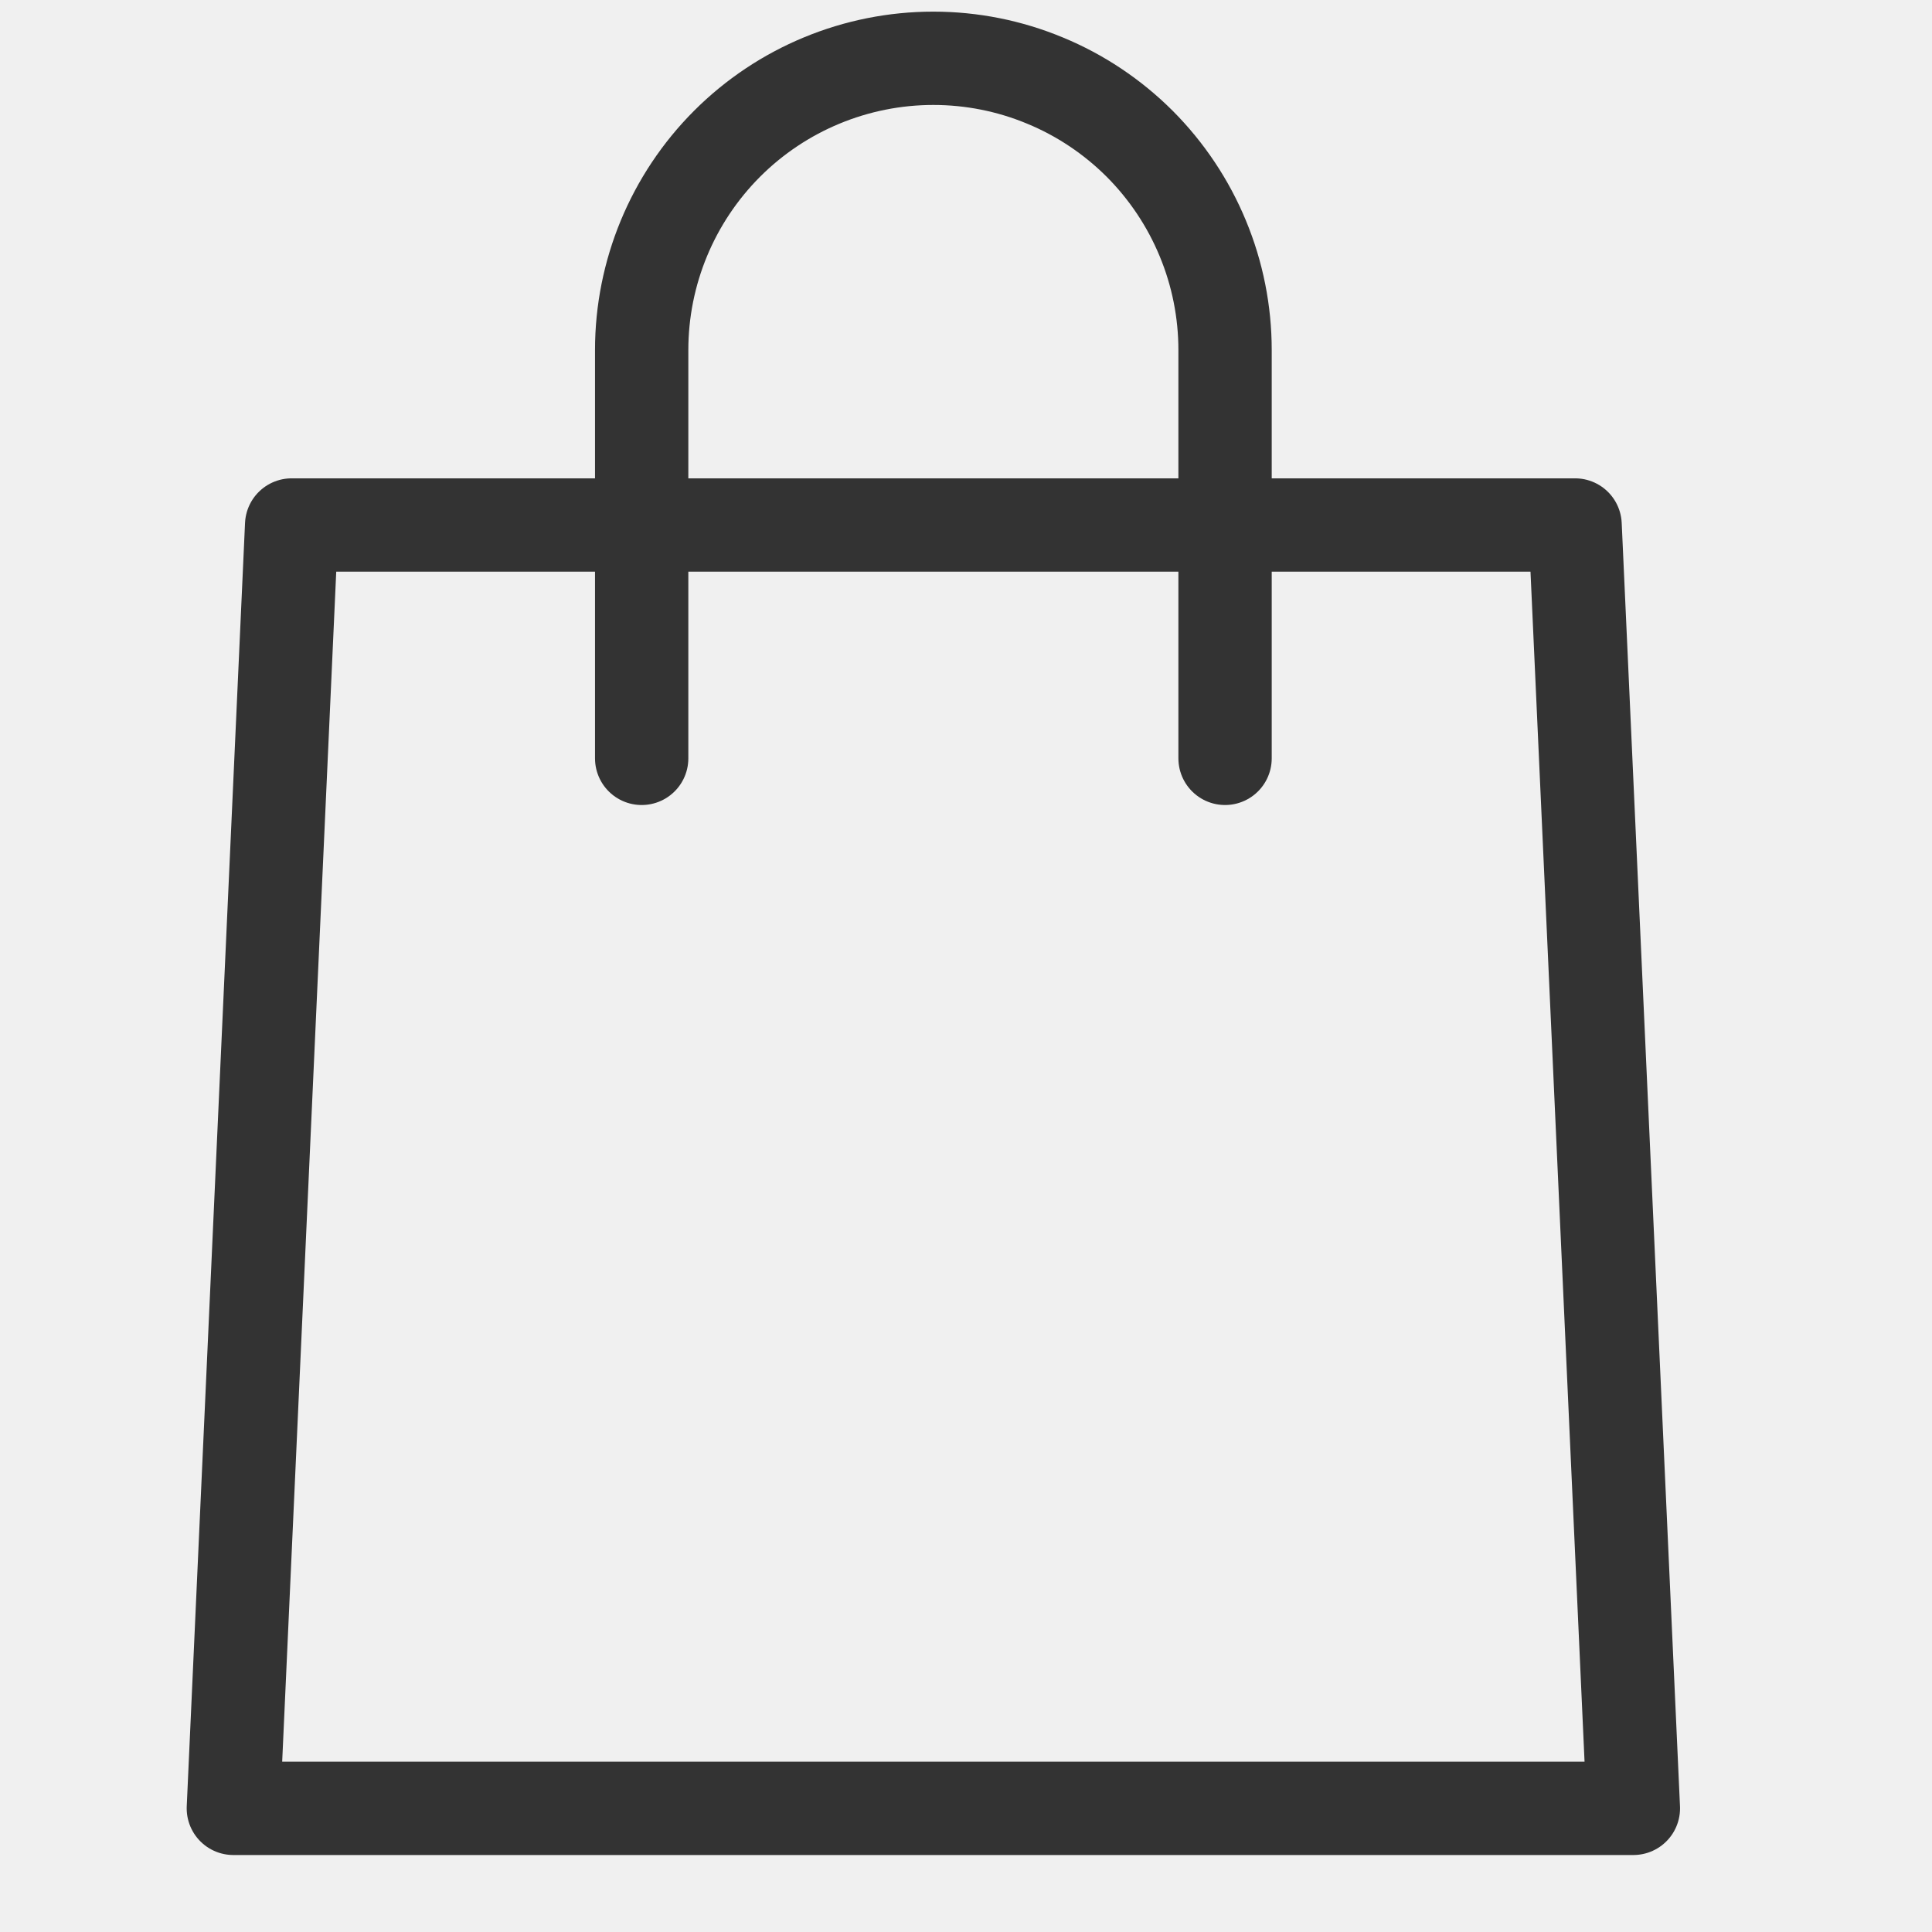
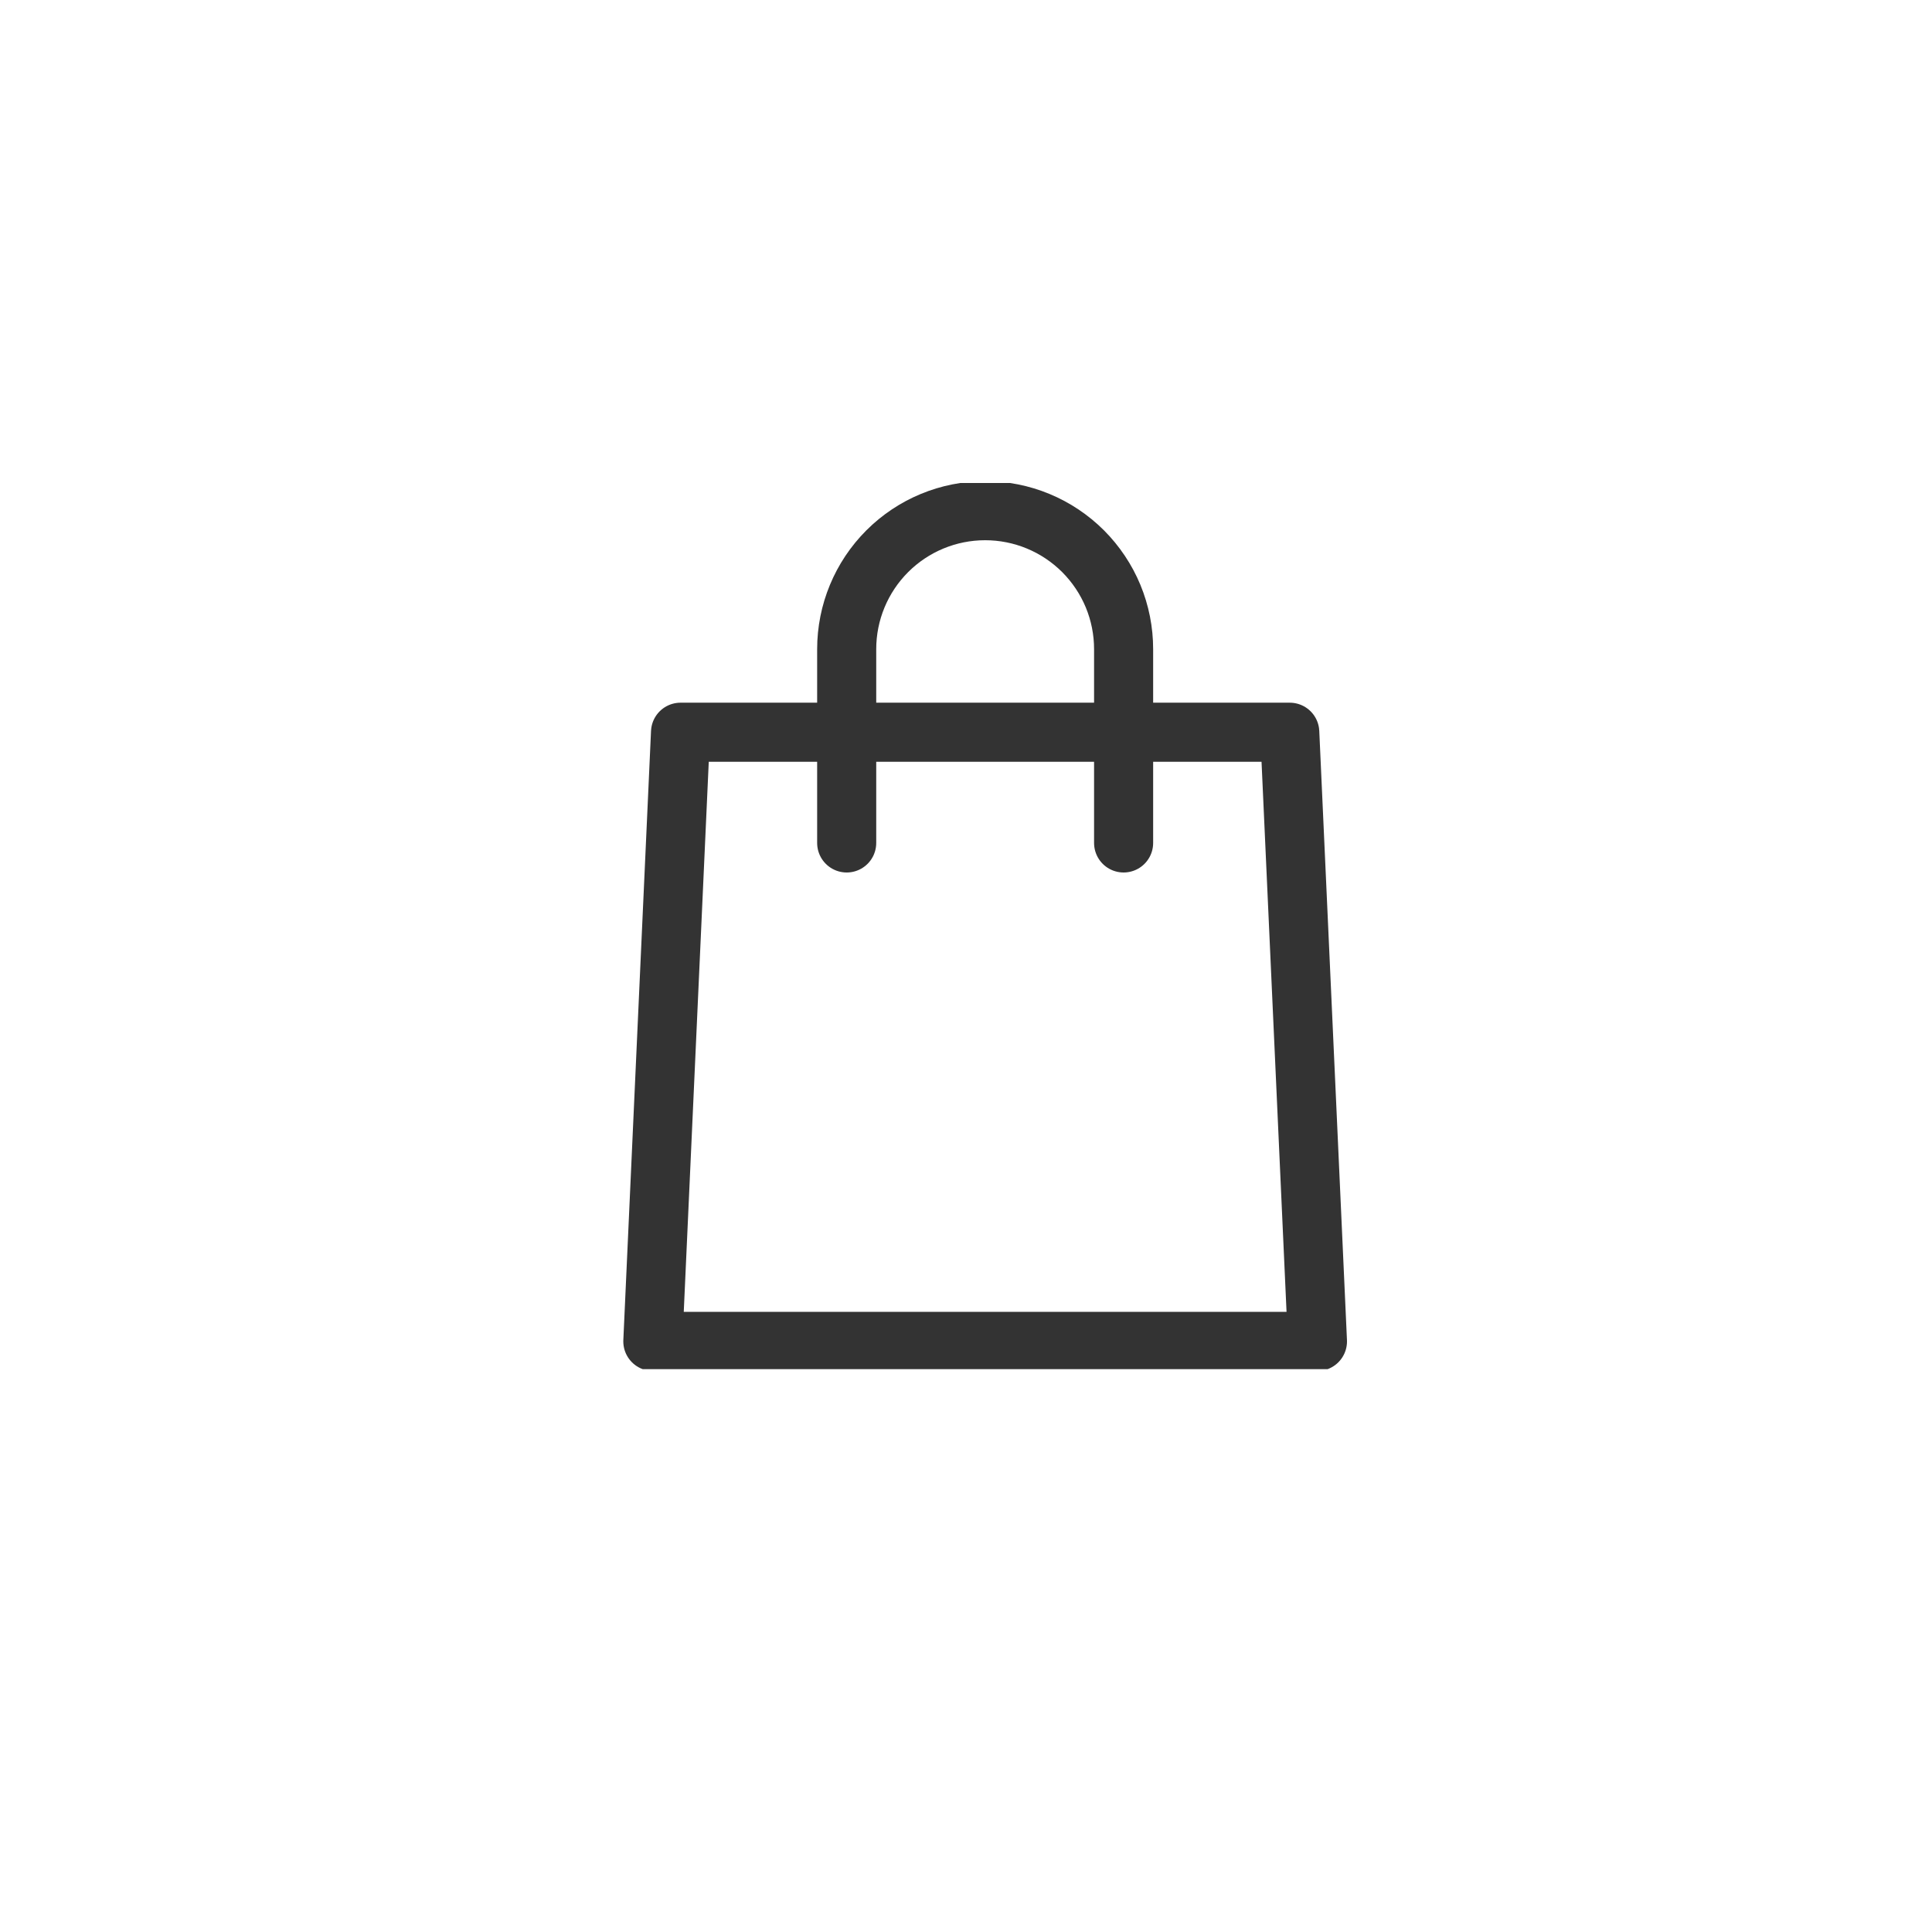
- <svg xmlns="http://www.w3.org/2000/svg" width="23" height="23" viewBox="0 0 23 23" fill="none">
+ <svg xmlns="http://www.w3.org/2000/svg" width="45" height="45" viewBox="0 0 45 45" fill="none">
+   <rect width="45" height="45" fill="white" />
  <g clip-path="url(#clip0)">
-     <path d="M19.445 21.528H2.778L3.472 6.25H18.751L19.445 21.528Z" stroke="#333333" stroke-width="1.111" stroke-miterlimit="10" stroke-linecap="round" stroke-linejoin="round" />
-     <path d="M7.639 9.028V4.167C7.639 3.246 8.005 2.363 8.656 1.711C9.307 1.06 10.191 0.694 11.111 0.694C11.568 0.694 12.019 0.784 12.44 0.959C12.862 1.133 13.244 1.389 13.567 1.711C13.889 2.034 14.145 2.417 14.319 2.838C14.494 3.259 14.584 3.711 14.584 4.167V9.028" stroke="#333333" stroke-width="1.111" stroke-miterlimit="10" stroke-linecap="round" stroke-linejoin="round" />
+     <path d="M30.686 31.244H15.206L15.851 17.055H30.041L30.686 31.244Z" stroke="#333333" stroke-width="1.376" stroke-miterlimit="10" stroke-linecap="round" stroke-linejoin="round" />
+     <path d="M19.721 19.634V15.12C19.721 14.264 20.061 13.444 20.666 12.839C21.271 12.234 22.091 11.895 22.946 11.895C23.37 11.895 23.789 11.978 24.18 12.14C24.572 12.302 24.927 12.54 25.227 12.839C25.526 13.139 25.764 13.494 25.926 13.885C26.088 14.277 26.171 14.696 26.171 15.12V19.634" stroke="#333333" stroke-width="1.376" stroke-miterlimit="10" stroke-linecap="round" stroke-linejoin="round" />
  </g>
  <defs>
    <clipPath id="clip0">
-       <rect width="22.223" height="22.223" fill="white" />
+       <rect width="20.64" height="20.64" fill="white" transform="translate(11.25 11.25)" />
    </clipPath>
  </defs>
</svg>
